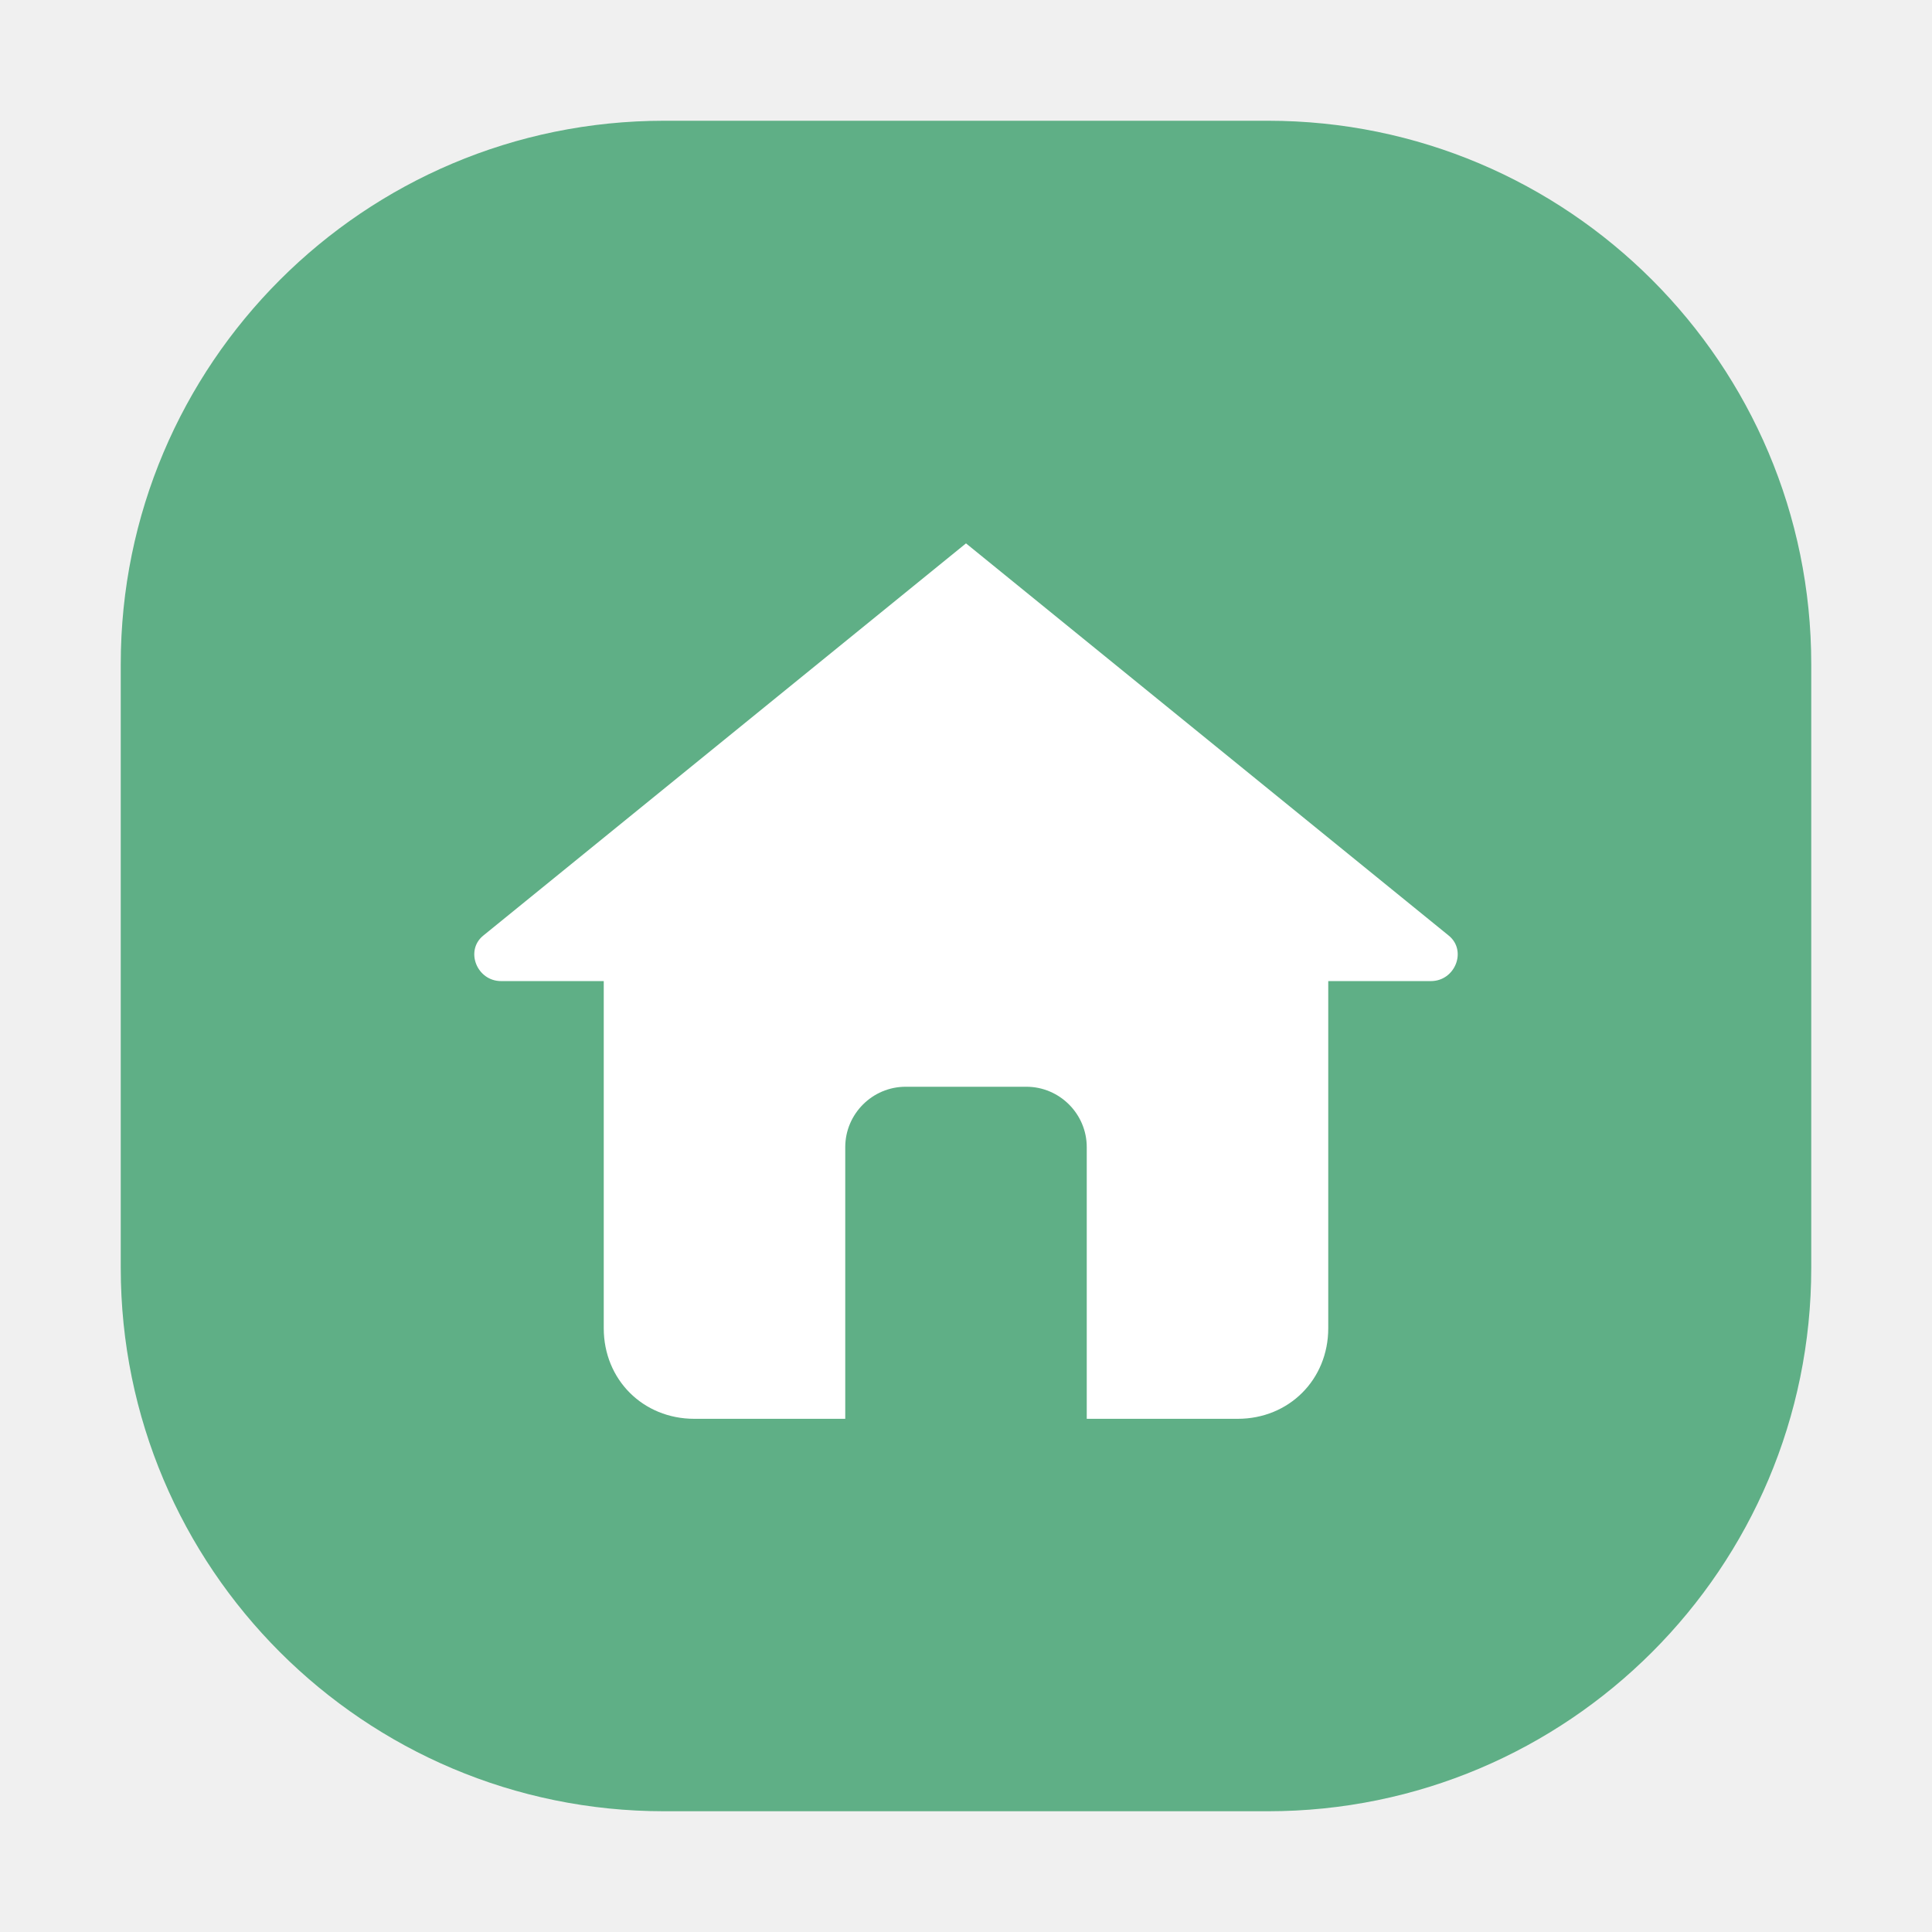
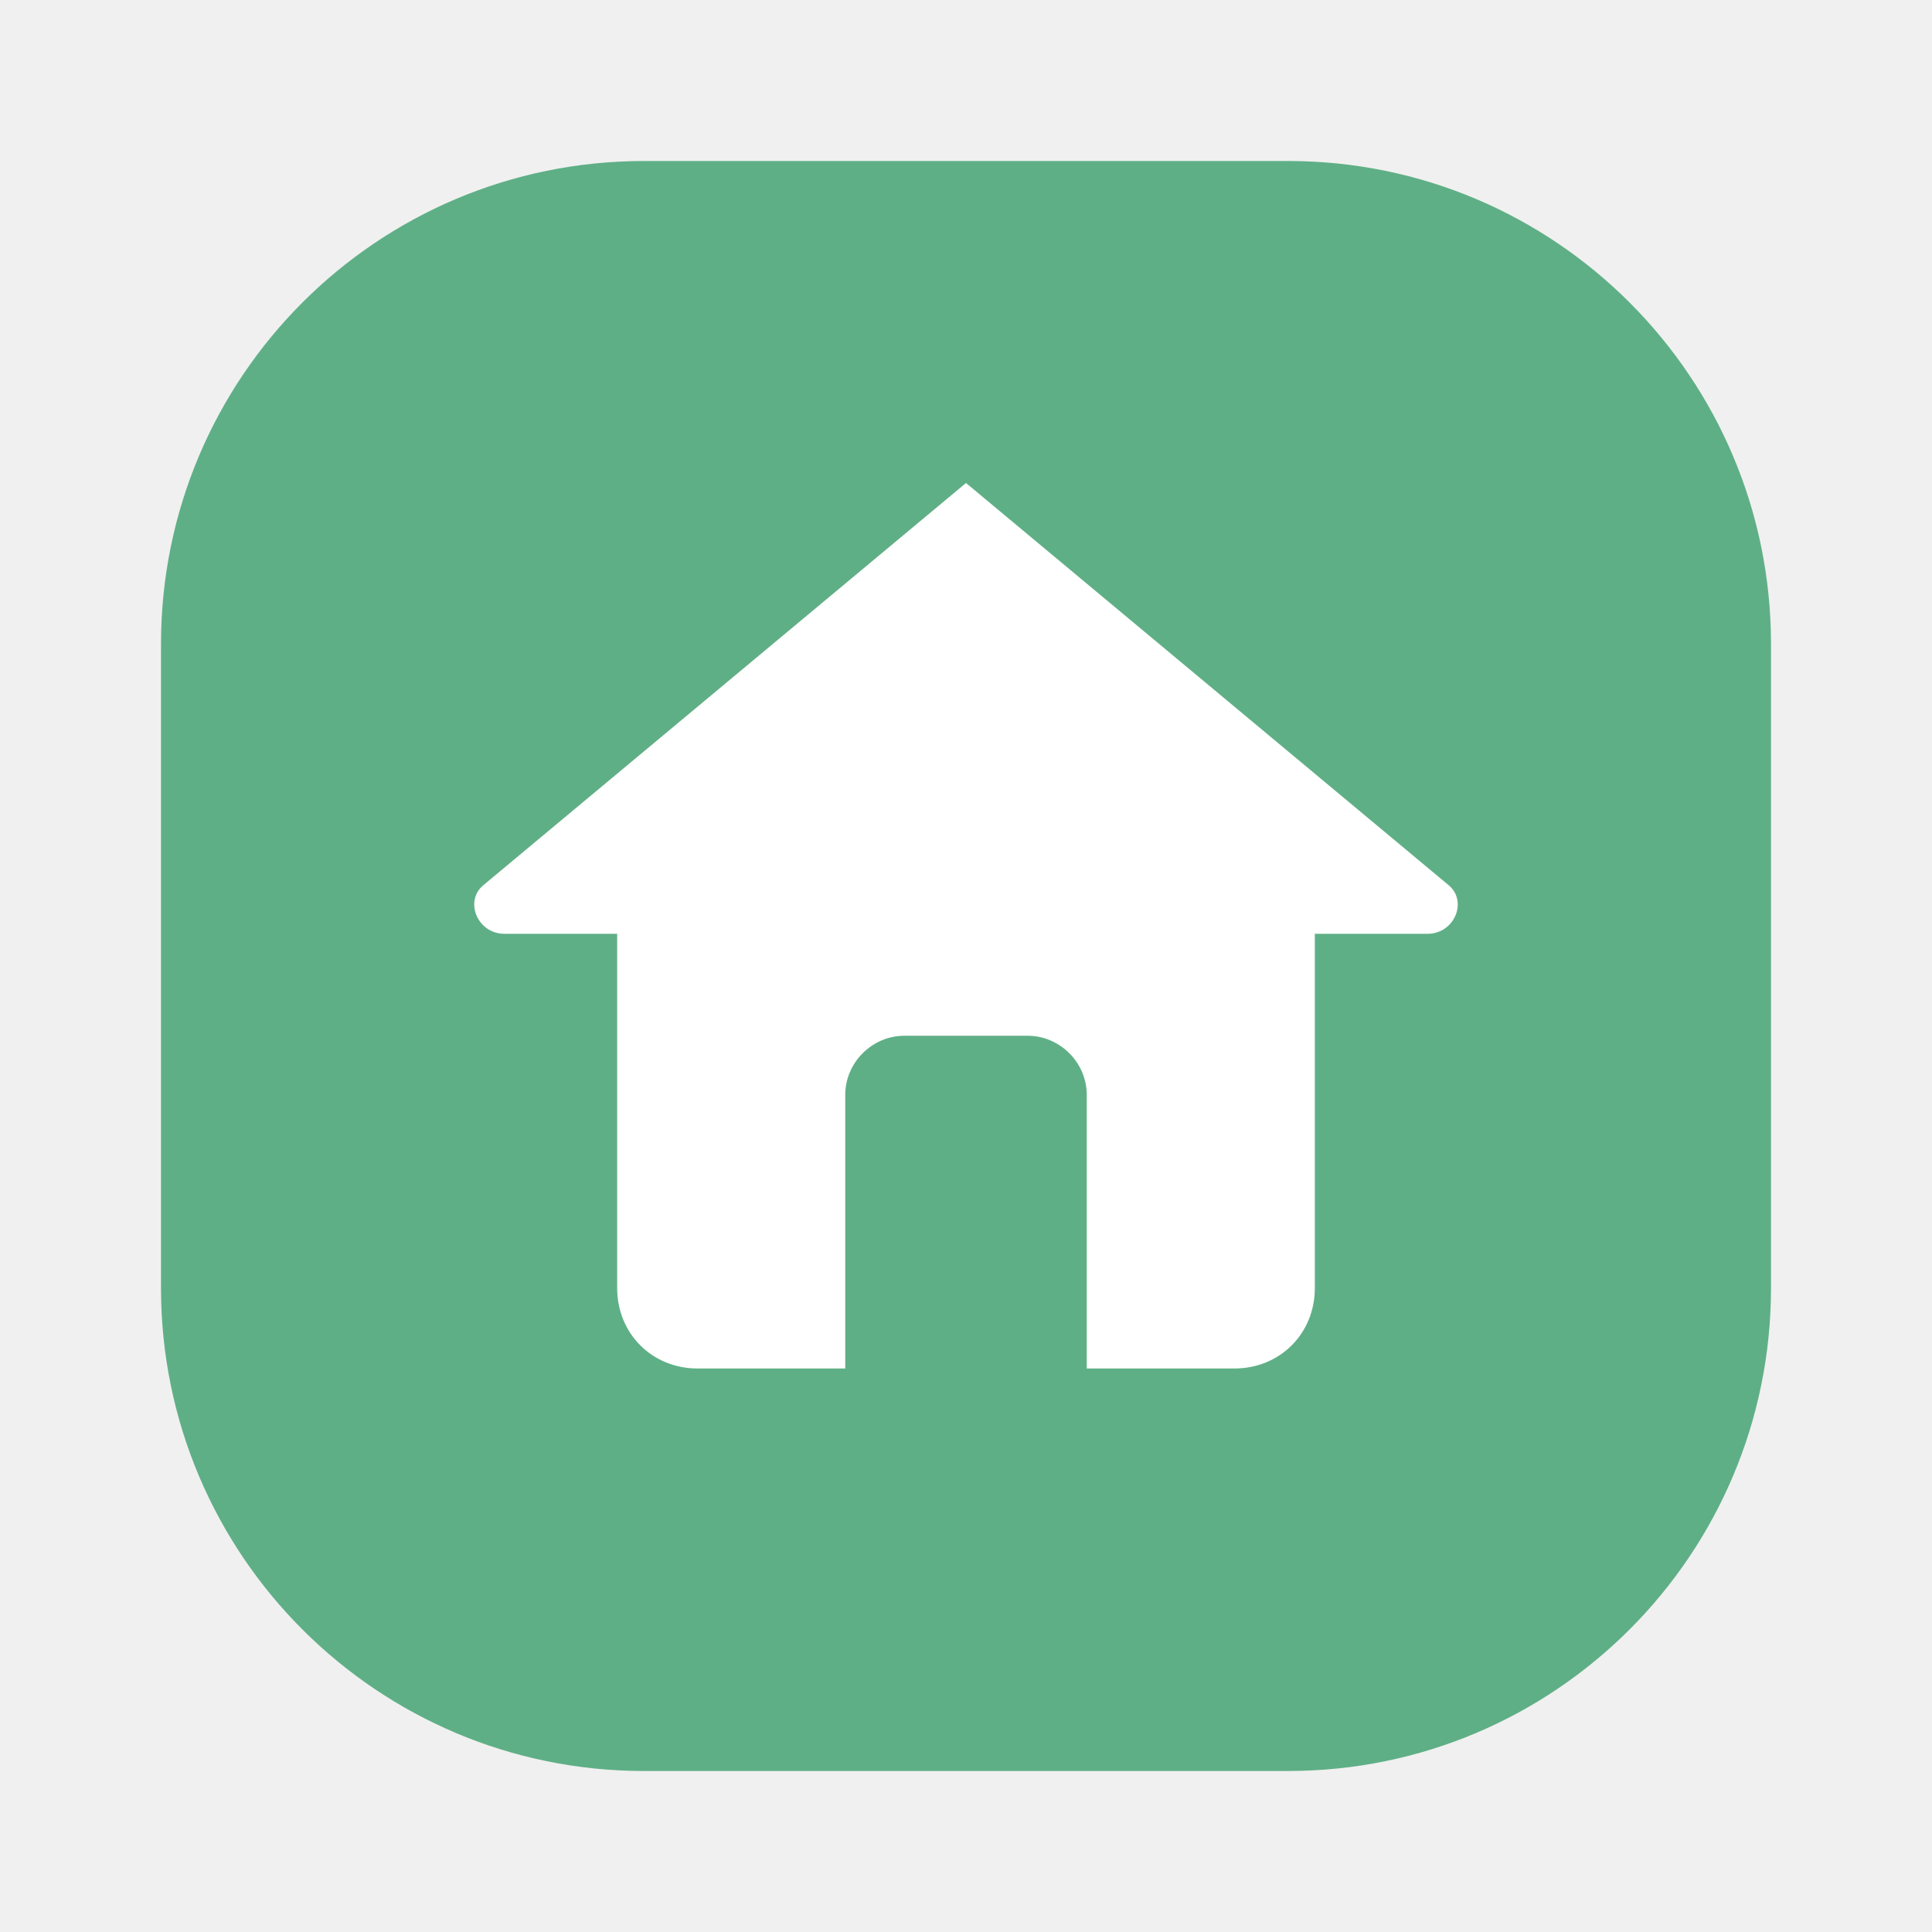
- <svg xmlns="http://www.w3.org/2000/svg" viewBox="0 0 64 64" width="64" height="64" style="color:#5FAF86">
-   <rect x="4" y="4" width="56" height="56" rx="18" fill="currentColor" />
-   <path fill="#ffffff" d=" M32 18 L48 31 C48.6 31.5 48.2 32.5 47.4 32.5 H44 V44 C44 45.7 42.7 47 41 47 H36 V38 C36 36.9 35.1 36 34 36 H30 C28.9 36 28 36.9 28 38 V47 H23 C21.3 47 20 45.7 20 44 V32.5 H16.6 C15.8 32.5 15.4 31.5 16 31 L32 18 Z" />
+ <svg xmlns="http://www.w3.org/2000/svg" viewBox="0 0 72 72" width="72" height="72" style="color:#5FAF86">
+   <rect x="6" y="6" width="60" height="60" rx="18" fill="currentColor" />
+   <path fill="#ffffff" d=" M36 18 L54 33 C54.7 33.6 54.2 34.8 53.2 34.8 H49 V48 C49 49.7 47.7 51 46 51 H40.5 V40.8 C40.5 39.6 39.5 38.6 38.3 38.6 H33.7 C32.5 38.6 31.5 39.6 31.5 40.8 V51 H26 C24.3 51 23 49.7 23 48 V34.8 H18.8 C17.8 34.8 17.3 33.6 18 33 L36 18 Z" />
</svg>
